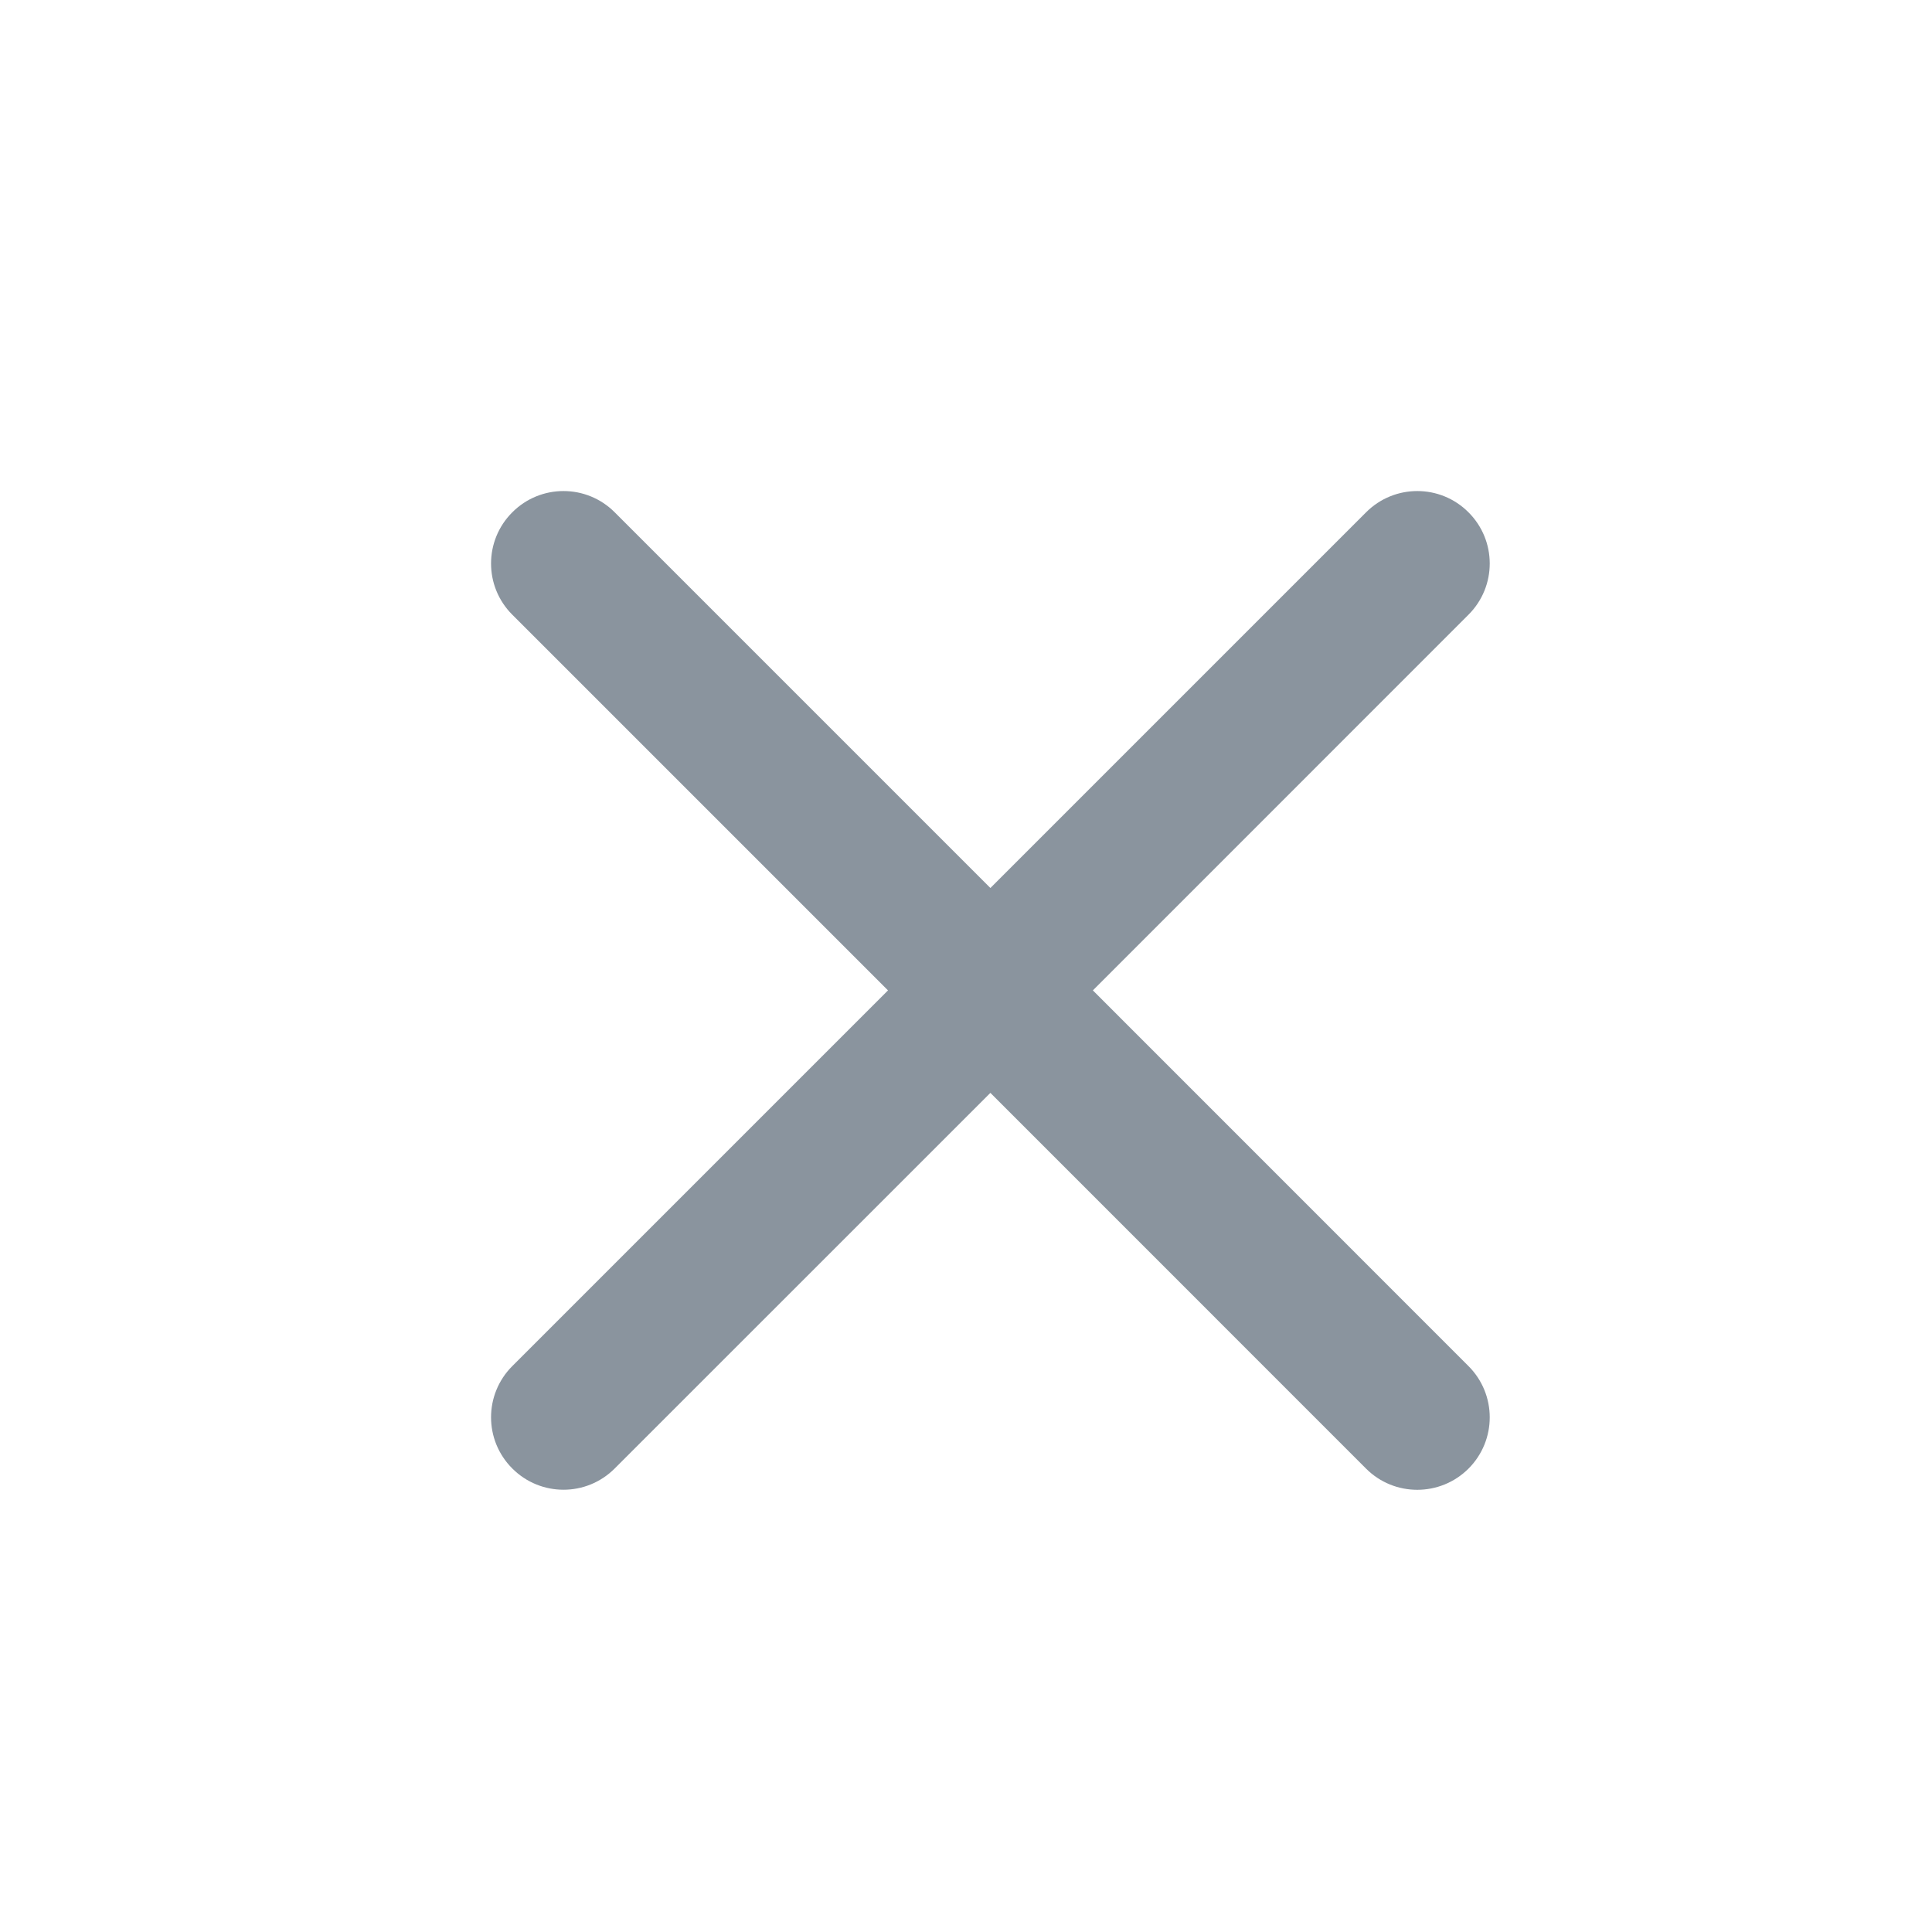
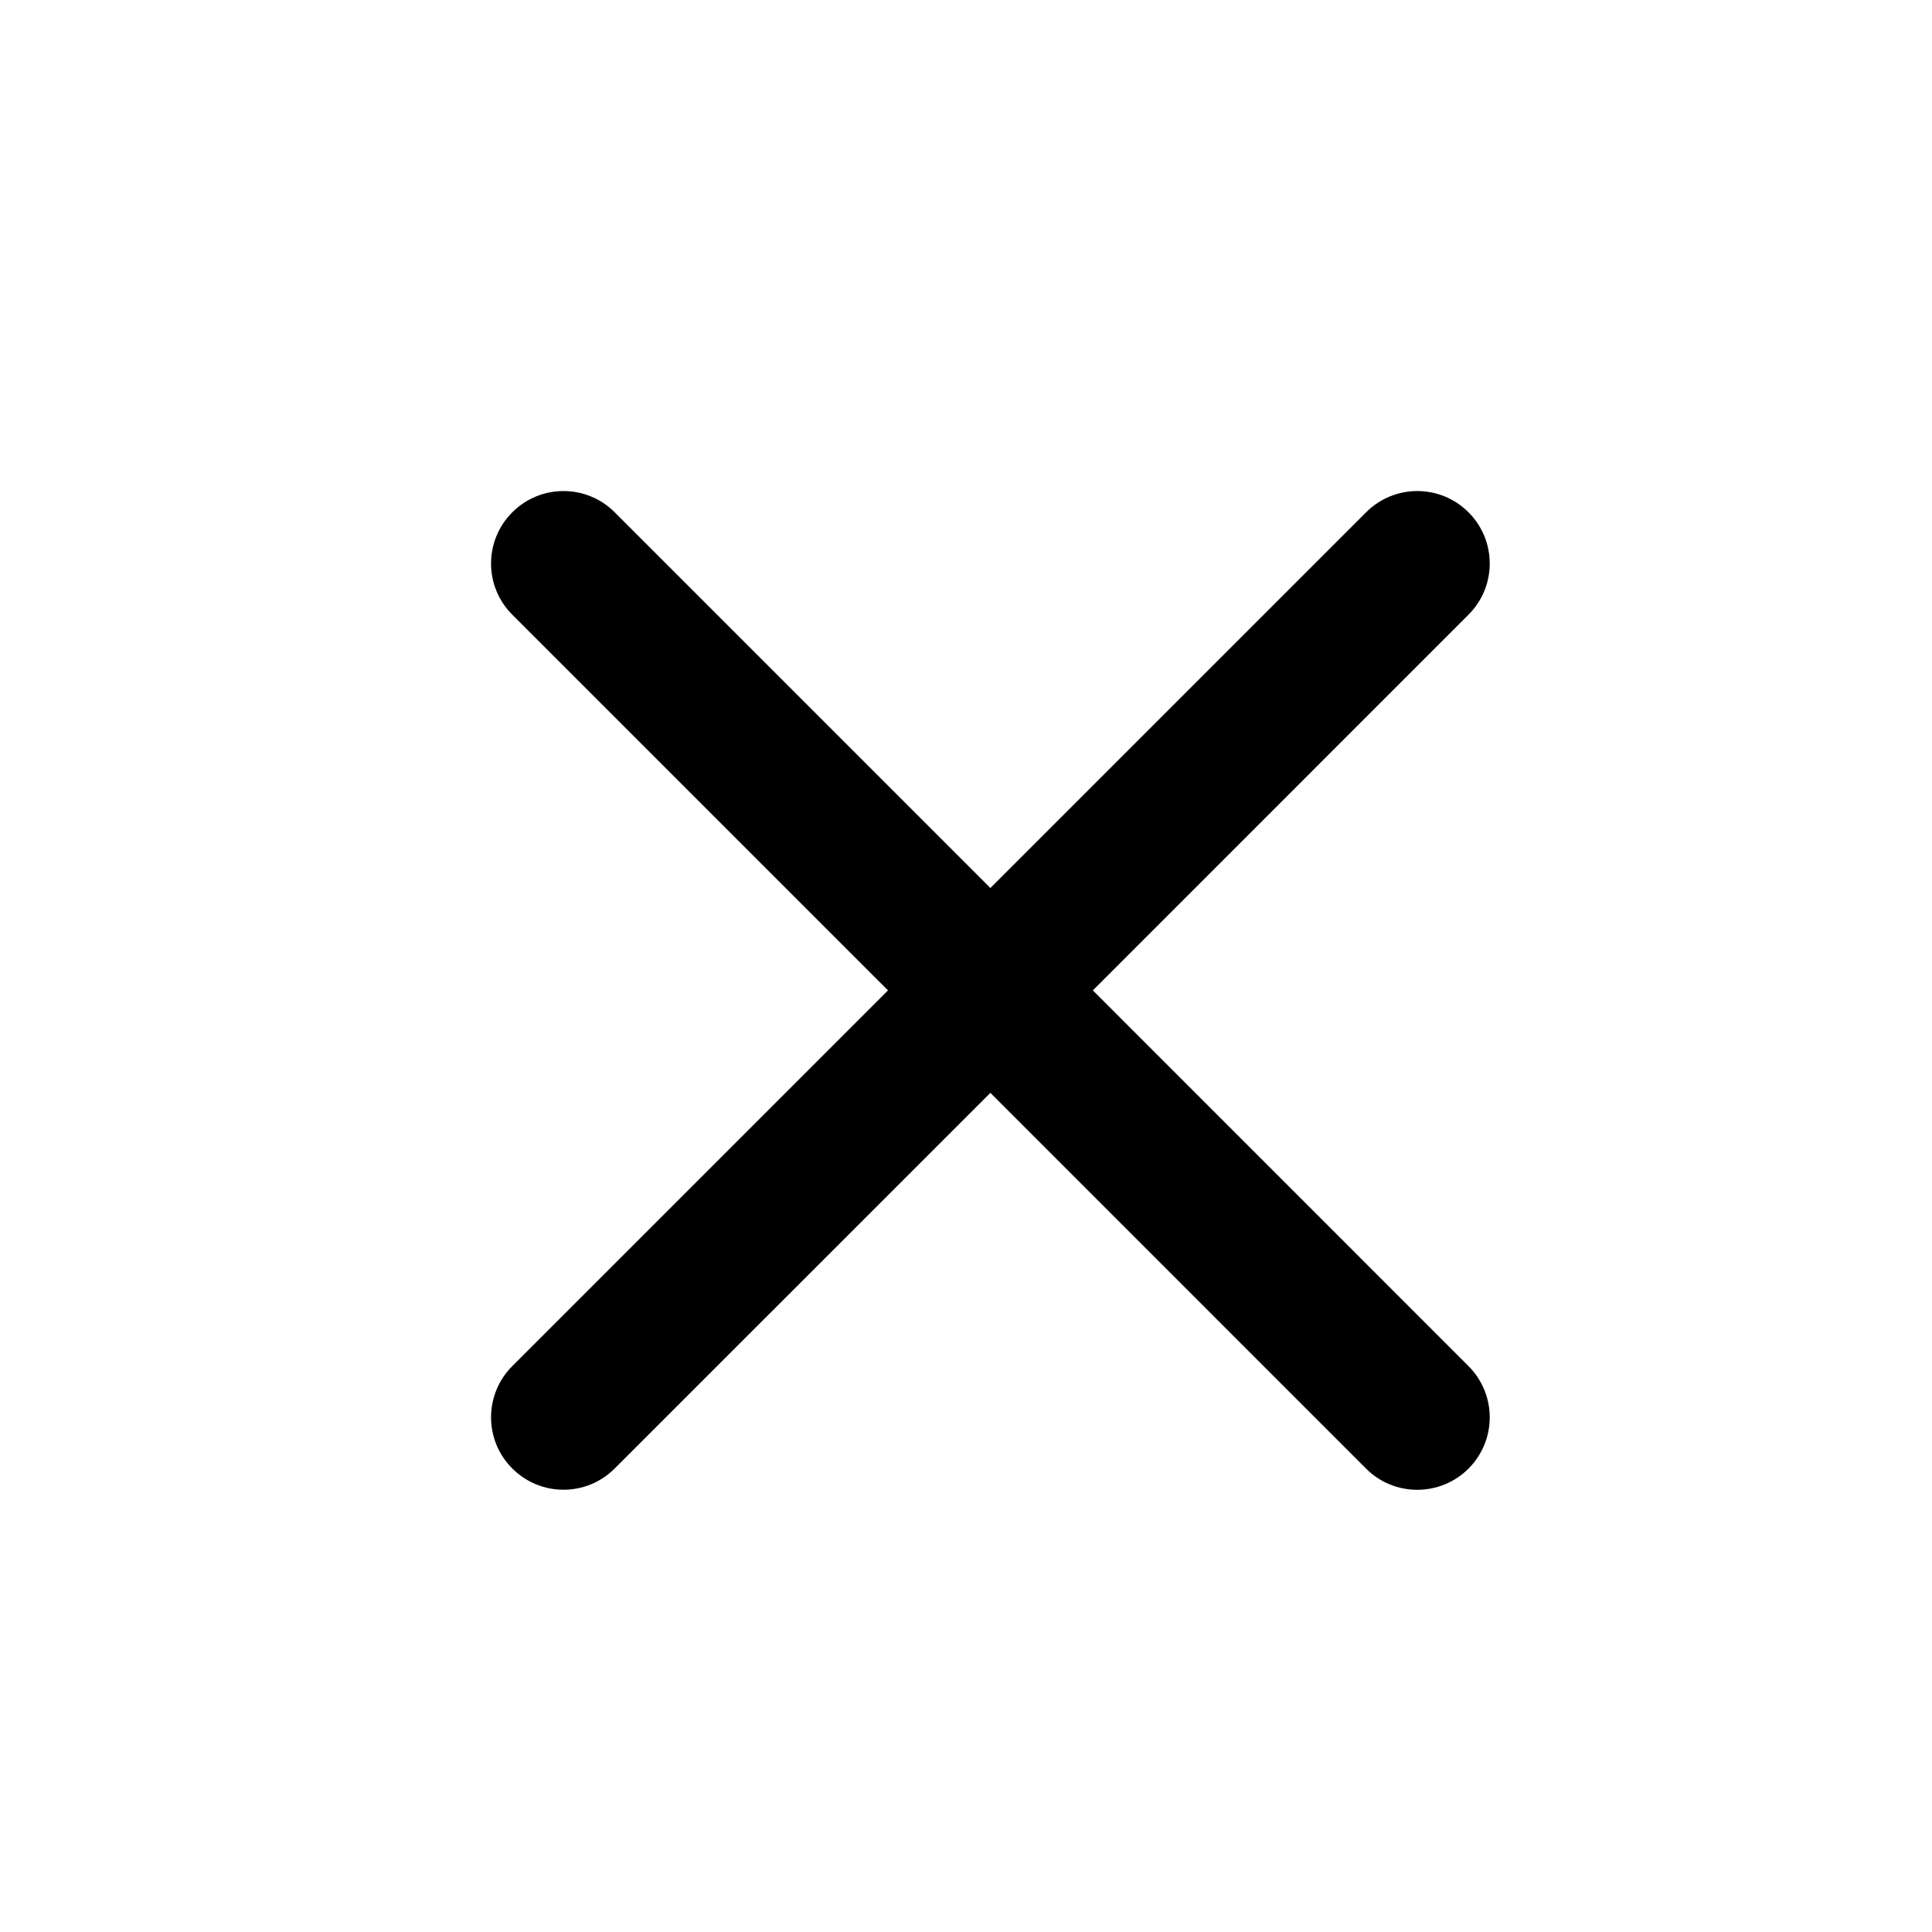
- <svg xmlns="http://www.w3.org/2000/svg" width="24" height="24" viewBox="0 0 24 24" fill="none">
-   <path d="M16.97 6.364C17.322 6.012 17.891 6.012 18.242 6.364C18.594 6.715 18.594 7.285 18.242 7.636L13.576 12.303L18.242 16.97C18.594 17.322 18.594 17.892 18.242 18.244C17.891 18.594 17.321 18.595 16.97 18.244L12.303 13.576L7.636 18.242C7.285 18.594 6.715 18.594 6.364 18.242C6.012 17.891 6.012 17.322 6.364 16.97L11.031 12.303L6.364 7.636C6.012 7.285 6.012 6.715 6.364 6.364C6.715 6.012 7.285 6.012 7.636 6.364L12.303 11.031L16.97 6.364Z" fill="#8A949E" />
+ <svg xmlns="http://www.w3.org/2000/svg" viewBox="0 0 24 24">
+   <path d="M16.97 6.364C17.322 6.012 17.891 6.012 18.242 6.364C18.594 6.715 18.594 7.285 18.242 7.636L13.576 12.303L18.242 16.97C18.594 17.322 18.594 17.892 18.242 18.244C17.891 18.594 17.321 18.595 16.97 18.244L12.303 13.576L7.636 18.242C7.285 18.594 6.715 18.594 6.364 18.242C6.012 17.891 6.012 17.322 6.364 16.97L11.031 12.303L6.364 7.636C6.012 7.285 6.012 6.715 6.364 6.364C6.715 6.012 7.285 6.012 7.636 6.364L12.303 11.031L16.97 6.364Z" fill="currentColor" />
</svg>
